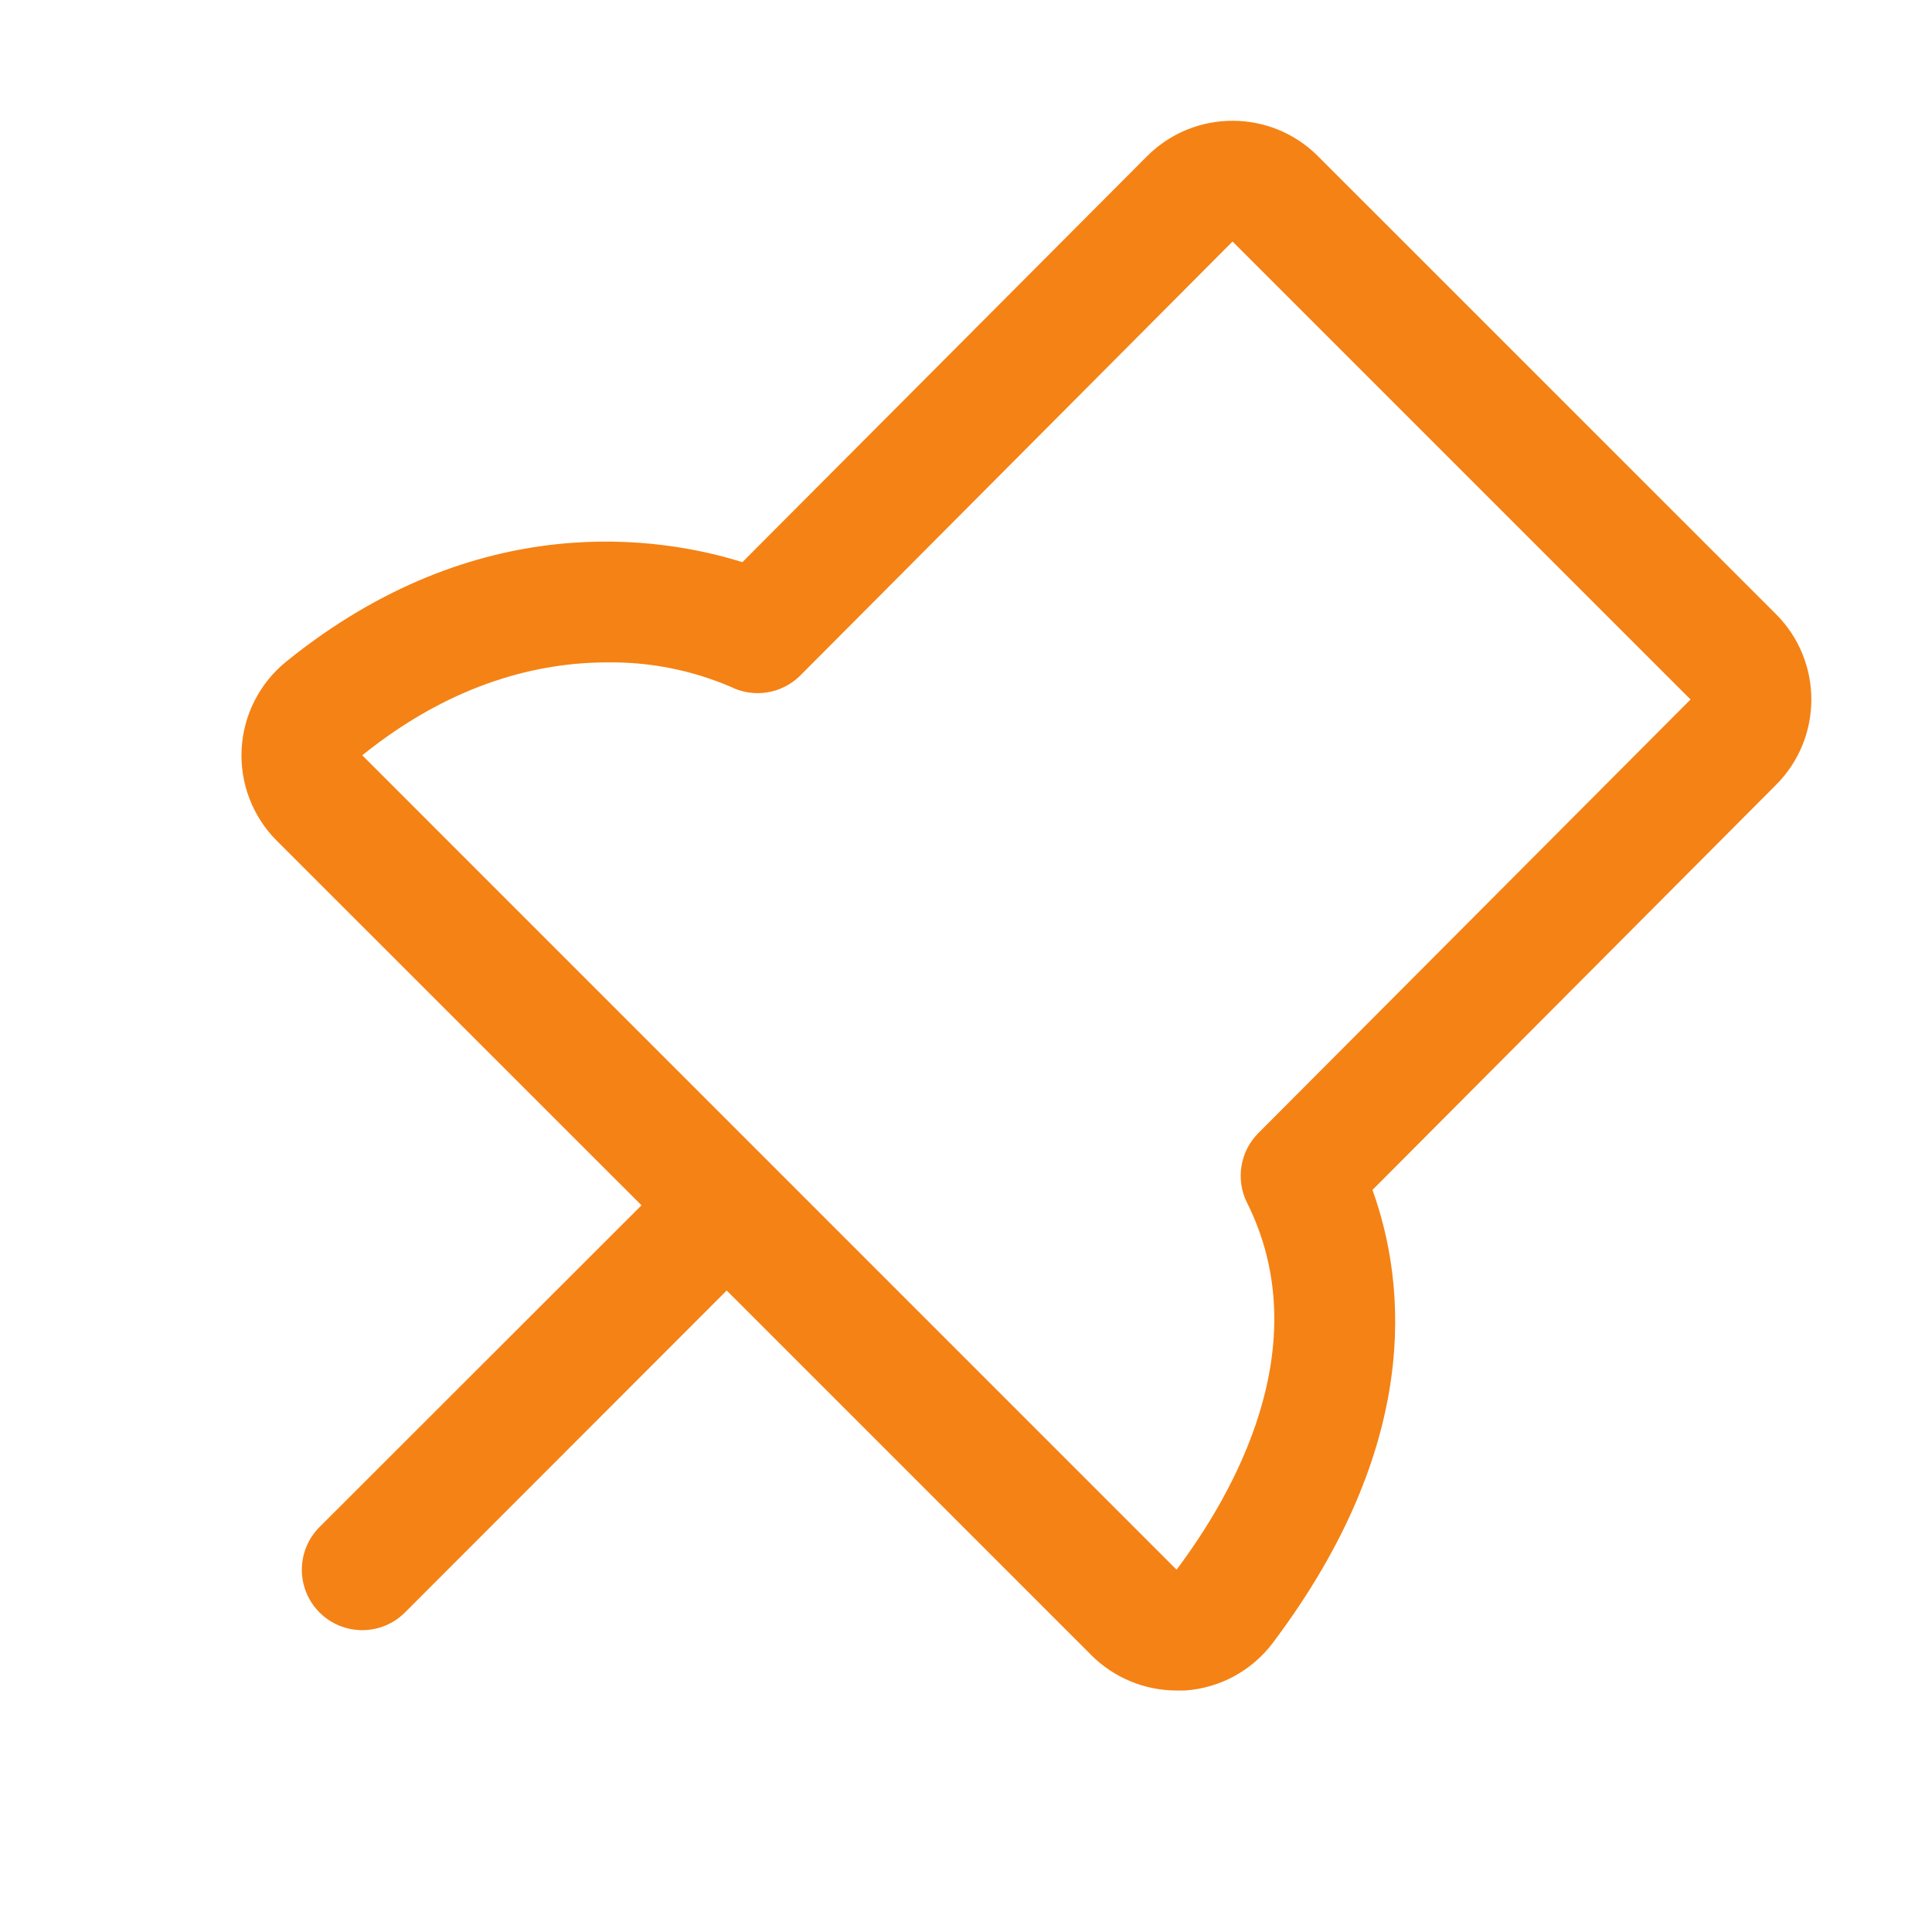
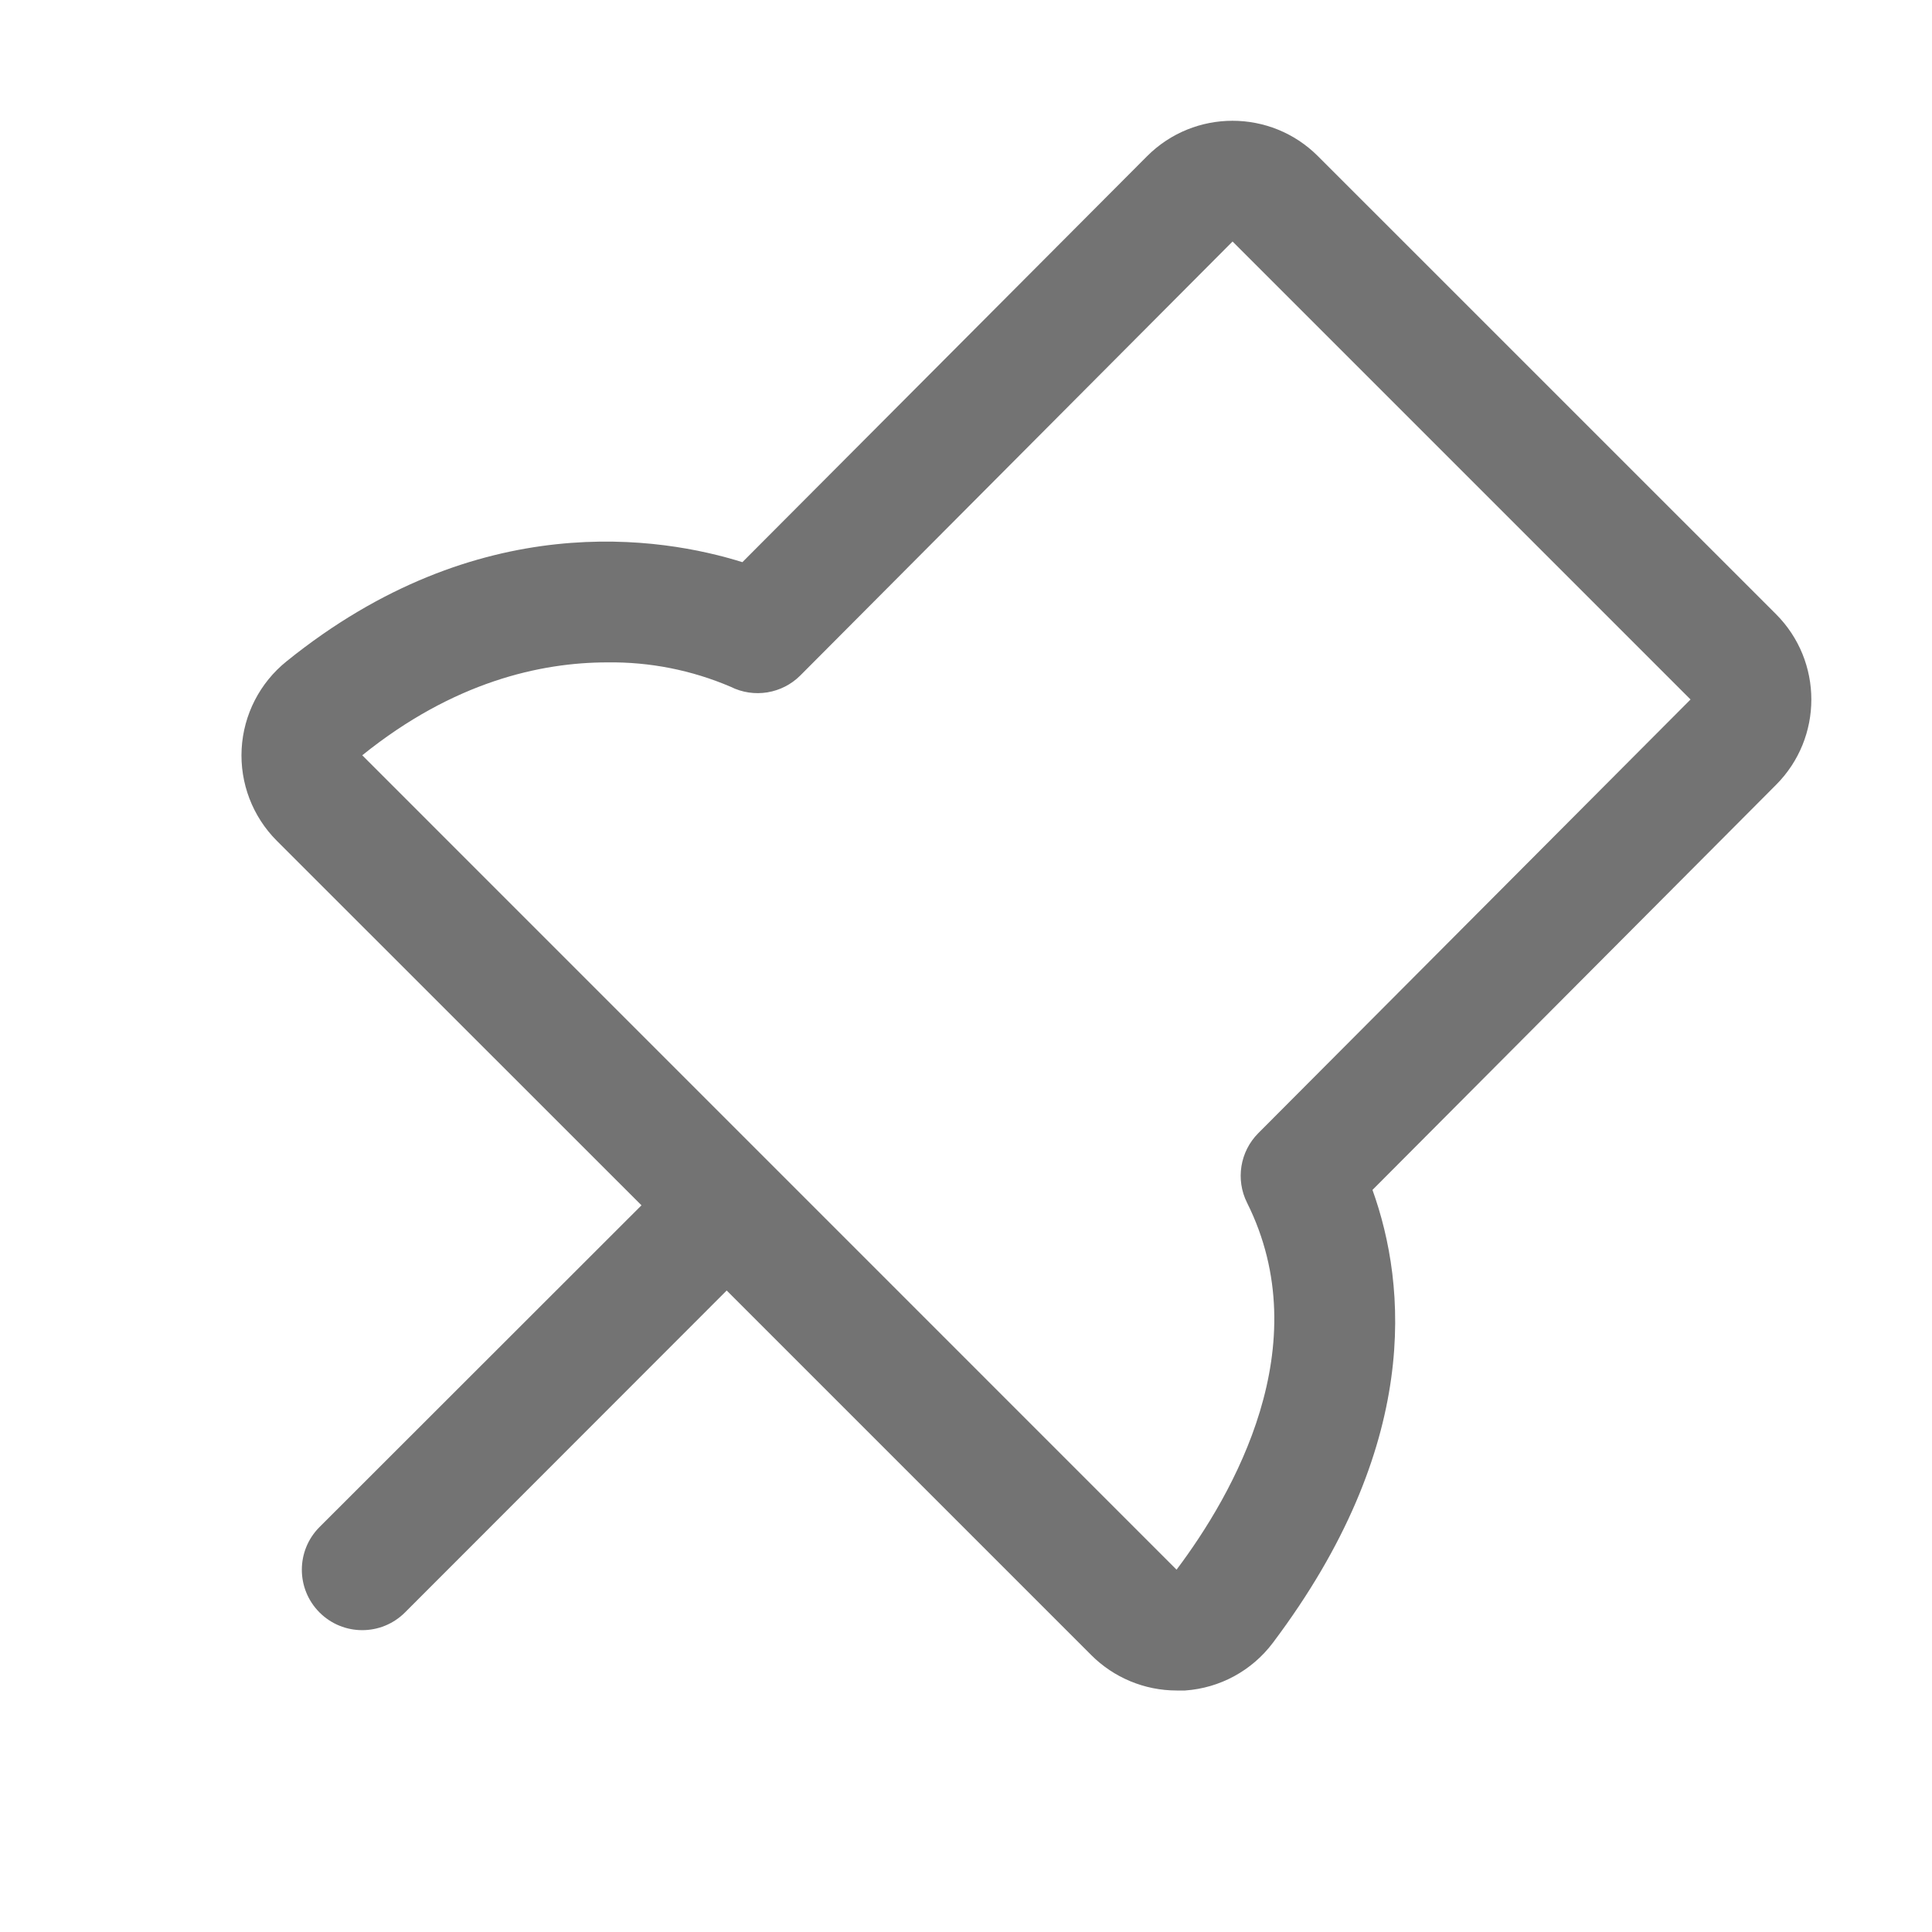
- <svg xmlns="http://www.w3.org/2000/svg" width="32" height="32" fill="#f58214" viewBox="0 0 256 256">
+ <svg xmlns="http://www.w3.org/2000/svg" width="32" height="32" fill="#737373" viewBox="0 0 256 256">
  <path d="M235.32,81.37,174.63,20.69a16,16,0,0,0-22.63,0L98.37,74.49c-10.66-3.34-35-7.37-60.4,13.14a16,16,0,0,0-1.29,23.78L85,159.71,42.34,202.34a8,8,0,0,0,11.32,11.32L96.29,171l48.29,48.29A16,16,0,0,0,155.9,224c.38,0,.75,0,1.13,0a15.93,15.93,0,0,0,11.64-6.33c19.64-26.1,17.75-47.32,13.19-60L235.33,104A16,16,0,0,0,235.32,81.37ZM224,92.69h0l-57.27,57.46a8,8,0,0,0-1.49,9.22c9.46,18.93-1.8,38.59-9.34,48.62L48,100.08c12.08-9.74,23.64-12.31,32.48-12.31A40.13,40.13,0,0,1,96.81,91a8,8,0,0,0,9.25-1.51L163.32,32,224,92.68Z" />
</svg>
